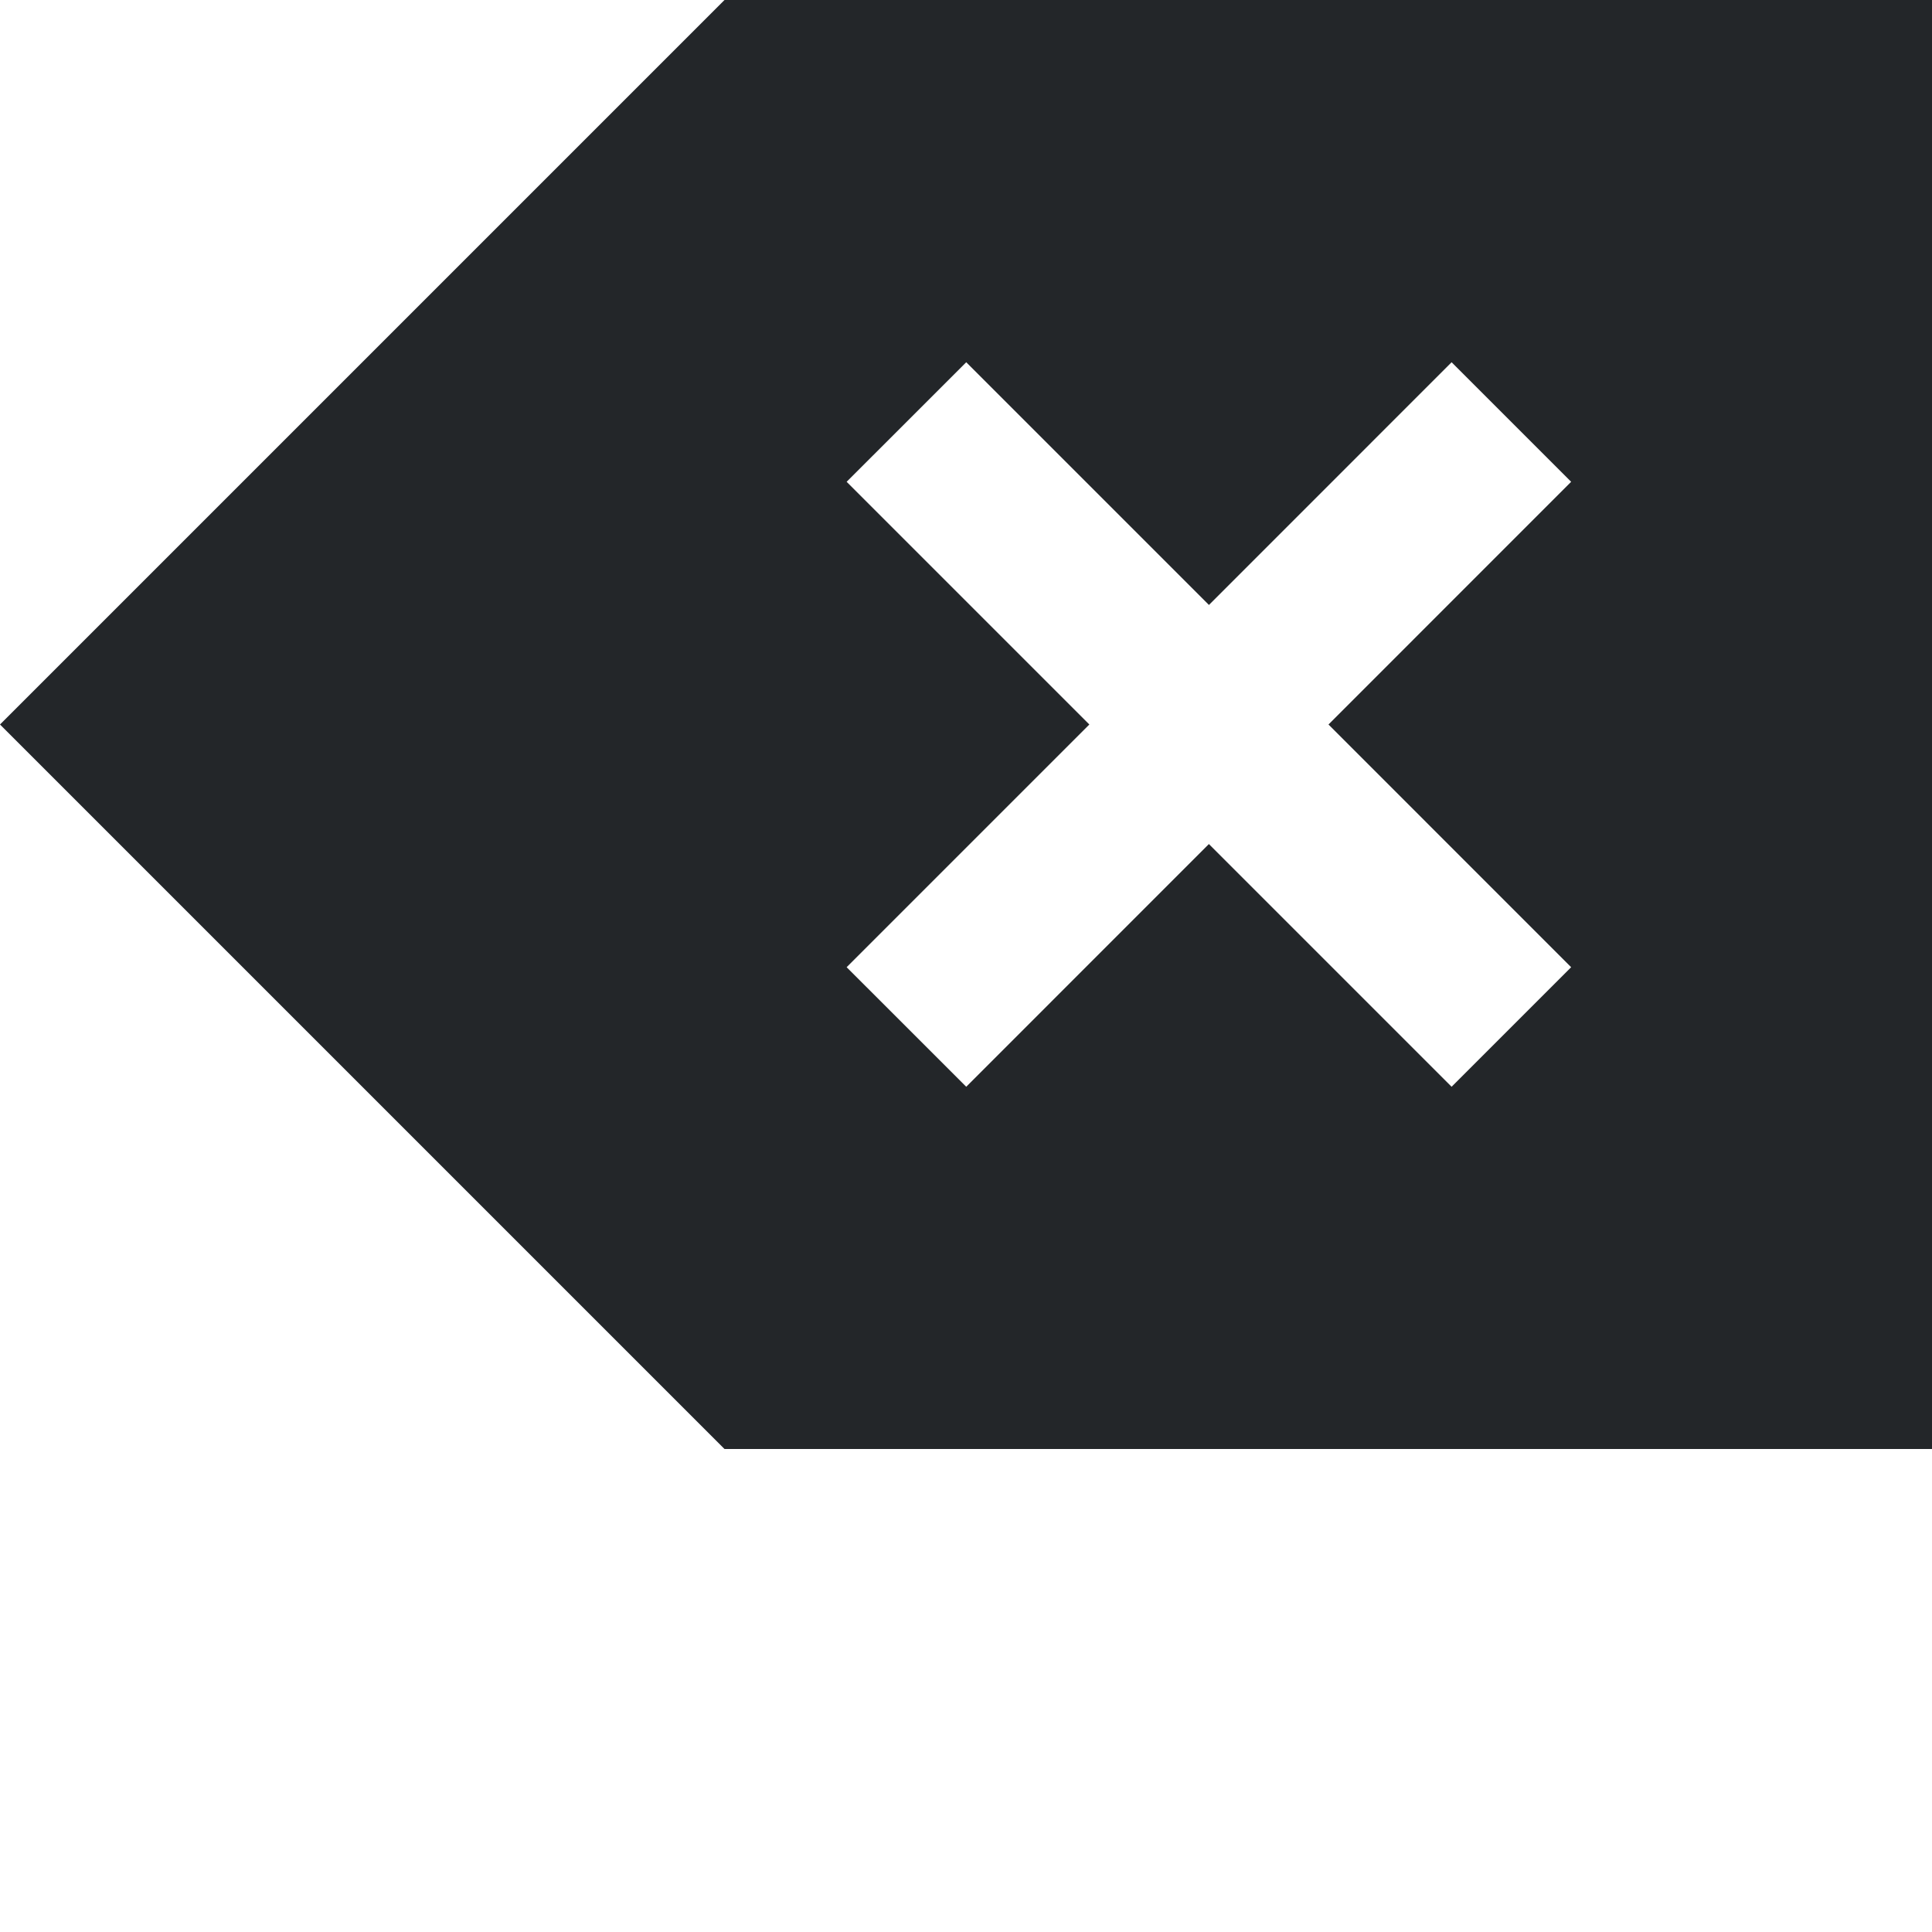
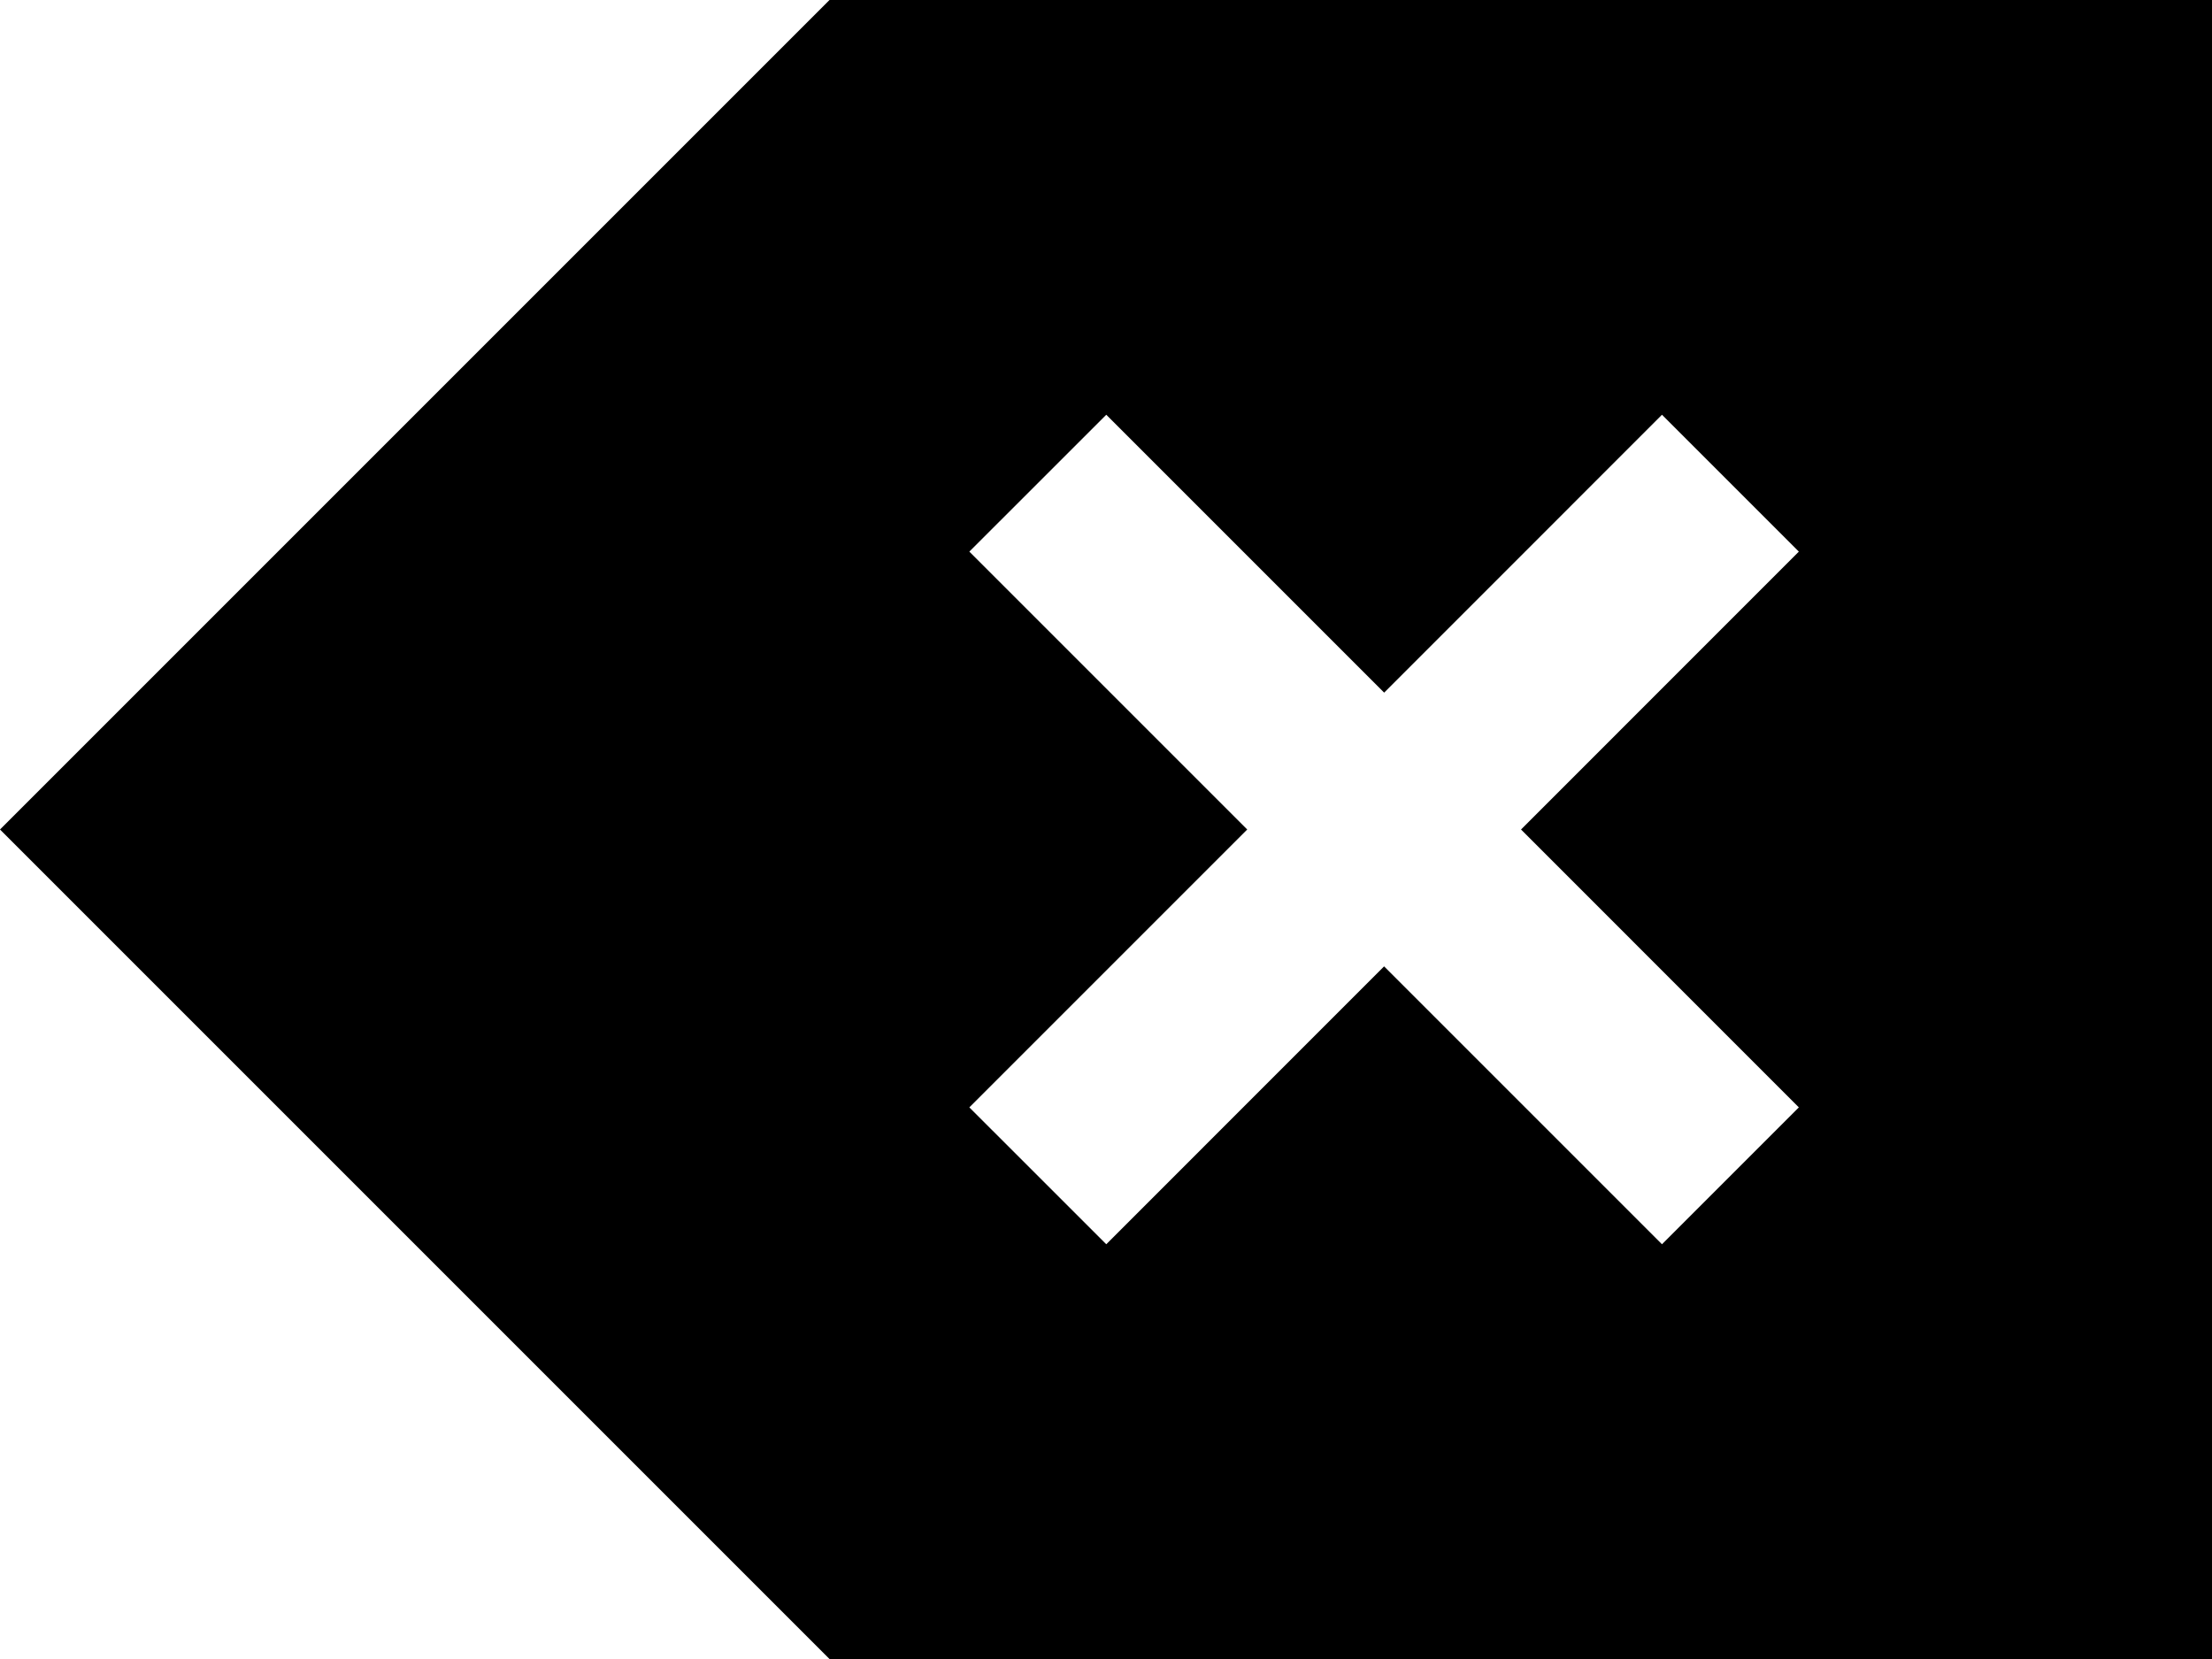
- <svg xmlns="http://www.w3.org/2000/svg" viewBox="0 0 32 32" version="1.1" id="svg6" width="32" height="32">
+ <svg xmlns="http://www.w3.org/2000/svg" viewBox="0 0 32 24" version="1.1" id="svg6" width="32" height="24">
  <defs id="defs3051">
    <style type="text/css" id="current-color-scheme">
      .ColorScheme-Text {
        color:#232629;
      }
      </style>
  </defs>
-   <path style="fill:currentColor;fill-opacity:1;stroke:none;stroke-width:2" d="M 12,0 1.414,10.586 0,12 1.414,13.414 12,24 h 18 2 V 0 h -2 z m 4.004,6 4.02,4.02 L 24.043,6 26.023,7.98 22.004,12 26.023,16.02 24.043,18 20.023,13.98 16.004,18 14.023,16.02 18.043,12 14.023,7.98 Z" class="ColorScheme-Text" id="path4" />
+   <path style="fill:#000000;fill-opacity:1;stroke:none;stroke-width:2" d="M 12,0 1.414,10.586 0,12 1.414,13.414 12,24 h 18 2 V 0 h -2 z m 4.004,6 4.02,4.02 L 24.043,6 26.023,7.98 22.004,12 26.023,16.02 24.043,18 20.023,13.98 16.004,18 14.023,16.02 18.043,12 14.023,7.98 Z" class="ColorScheme-Text" id="path4" />
</svg>
